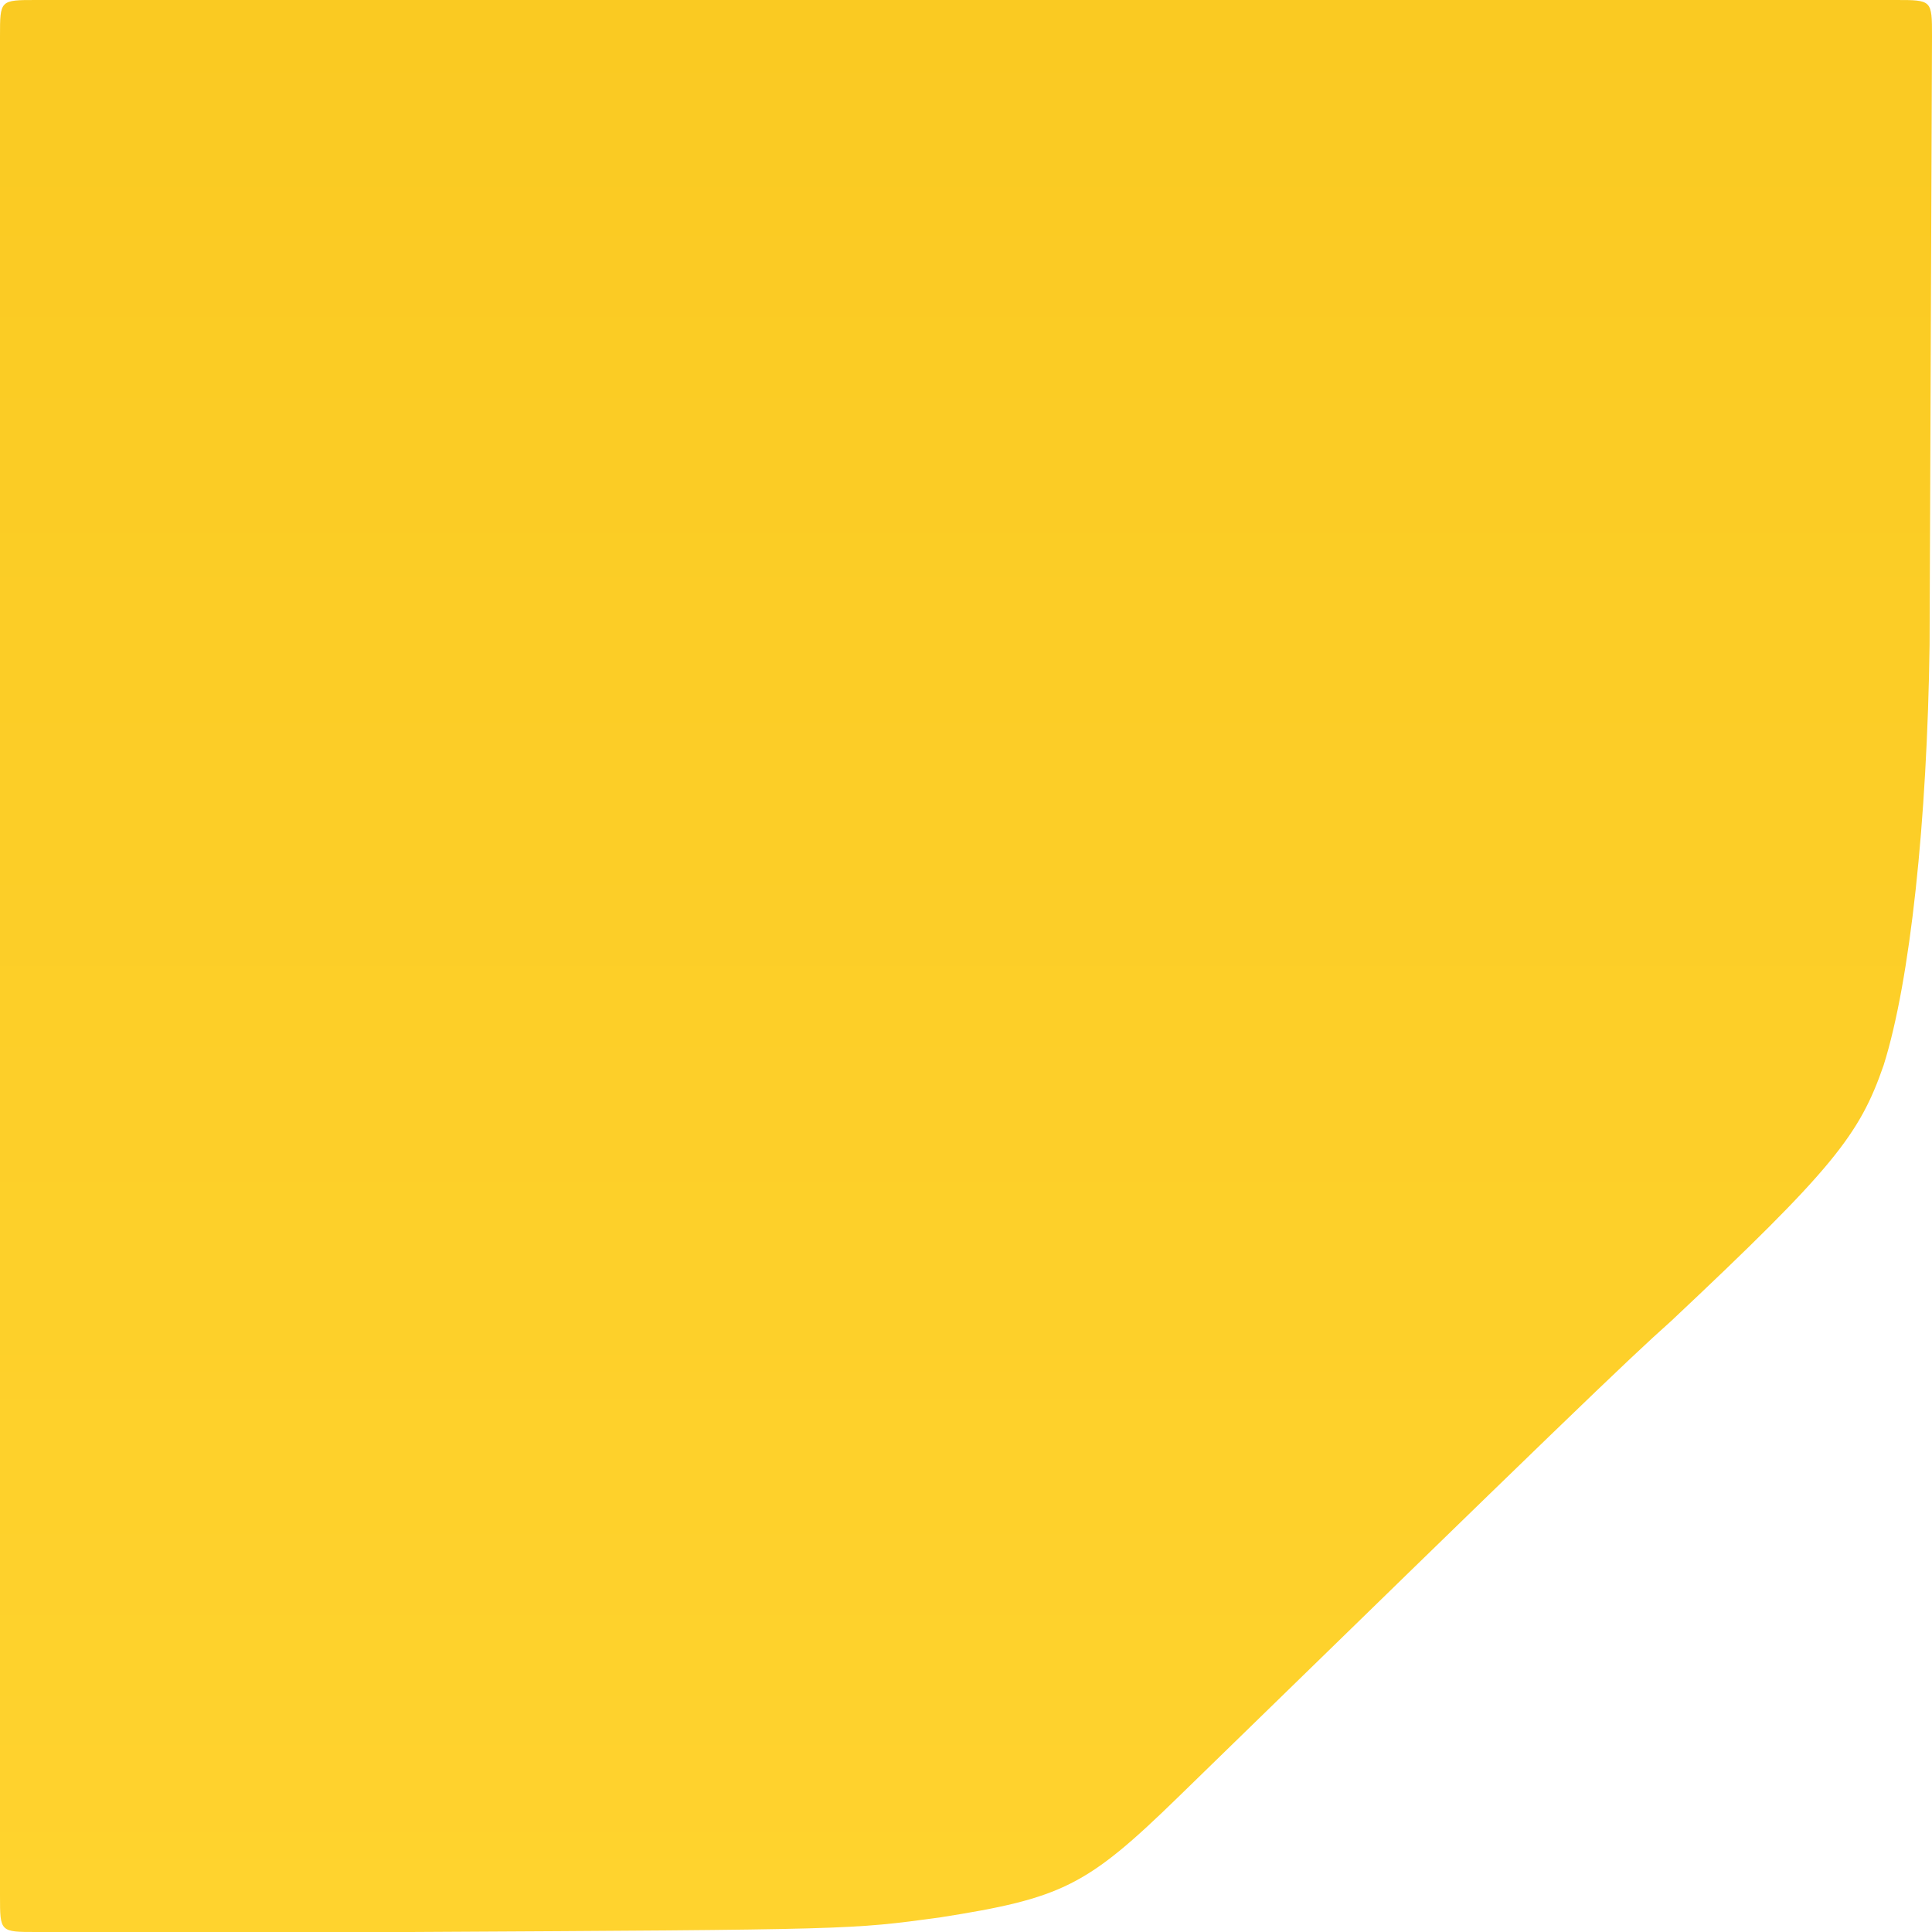
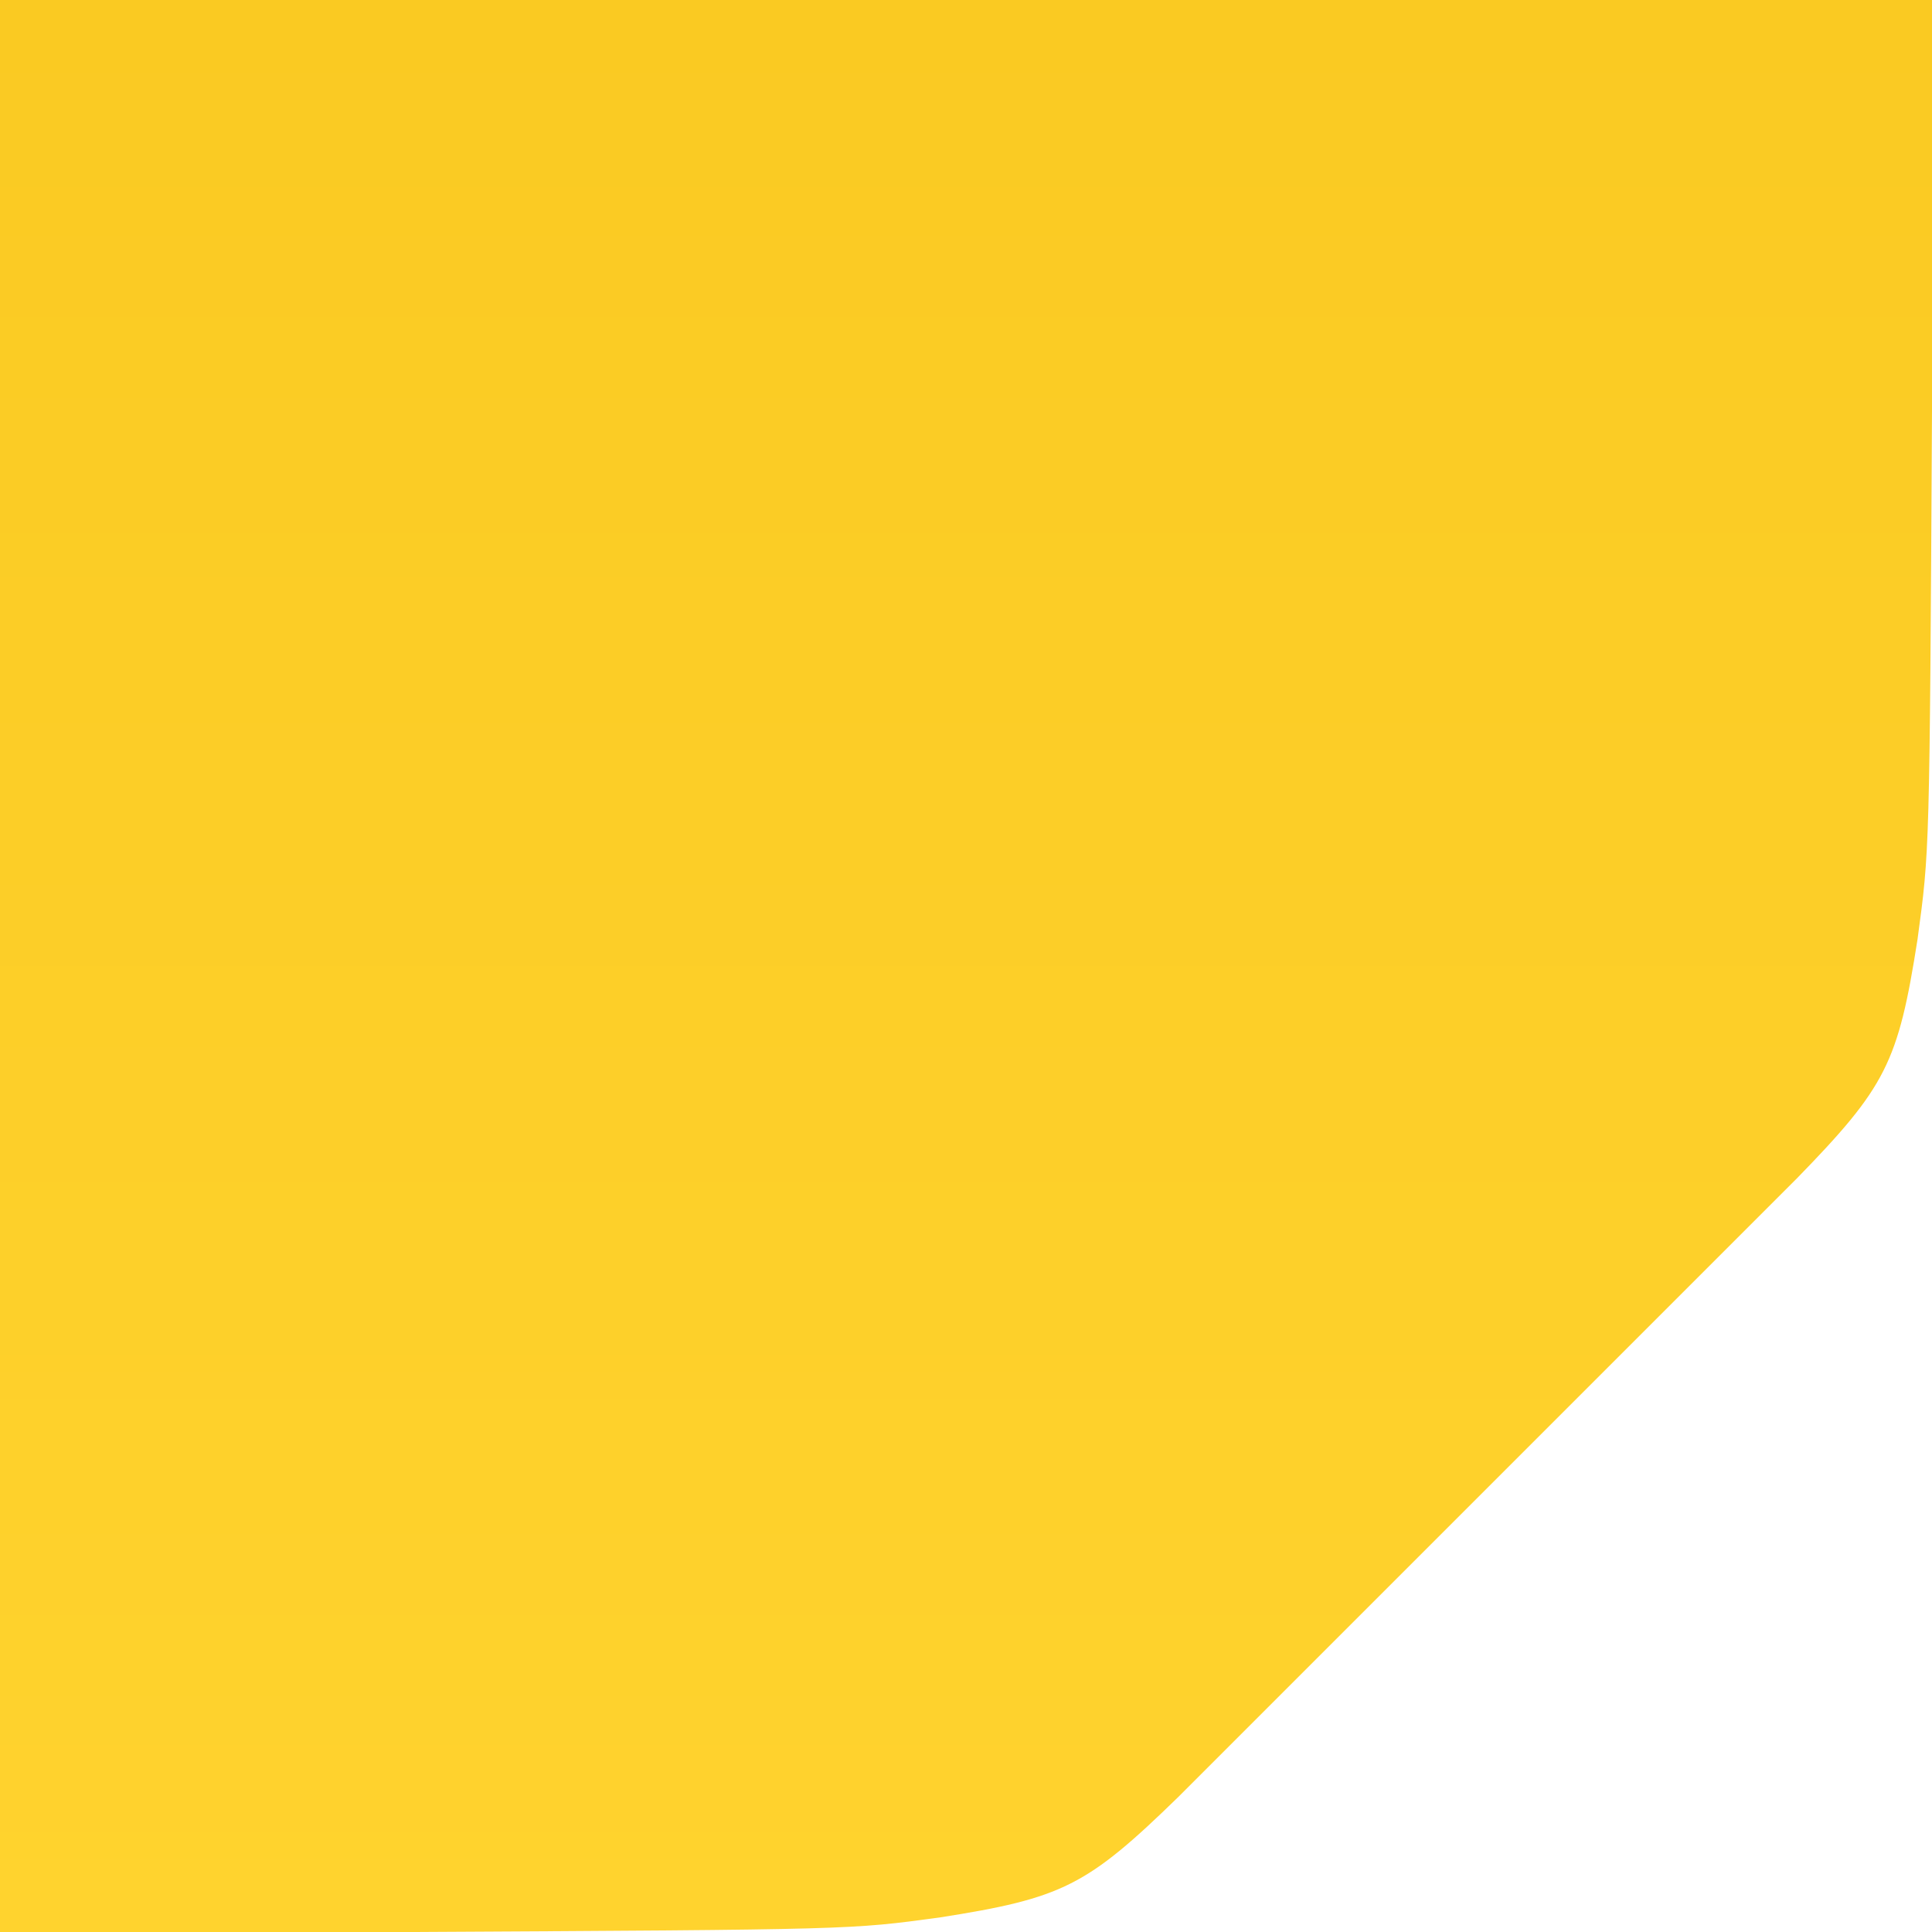
<svg xmlns="http://www.w3.org/2000/svg" viewBox="0 0 800 800" width="800" height="800">
  <defs>
    <linearGradient id="yellowPaper" x1="0%" y1="0%" x2="0%" y2="100%">
      <stop offset="0%" stop-color="#faca22" />
      <stop offset="100%" stop-color="#ffd32e" />
    </linearGradient>
  </defs>
-   <path fill="url(#yellowPaper)" d="M 0 15 V 785 C 0 800 0 800 15 800 L 170 800 C 354 799 352 799 389 794 C 440 786 450 781 488 744 C 644 592 674 563 692 547 C 759 484 770 470 780 441 C 791 406 798 340 799 267 L 800 15 C 800 0 800 0 785 0 H 15 C 0 0 0 0 0 15" fill-rule="evenodd" />
+   <path fill="url(#yellowPaper)" d="M744 488c37-38 42-48 50-99 5-37 5-35 6-219V0H0V800H170c184-1 182-1 219-6 51-8 61-13 99-50Z" />
</svg>
